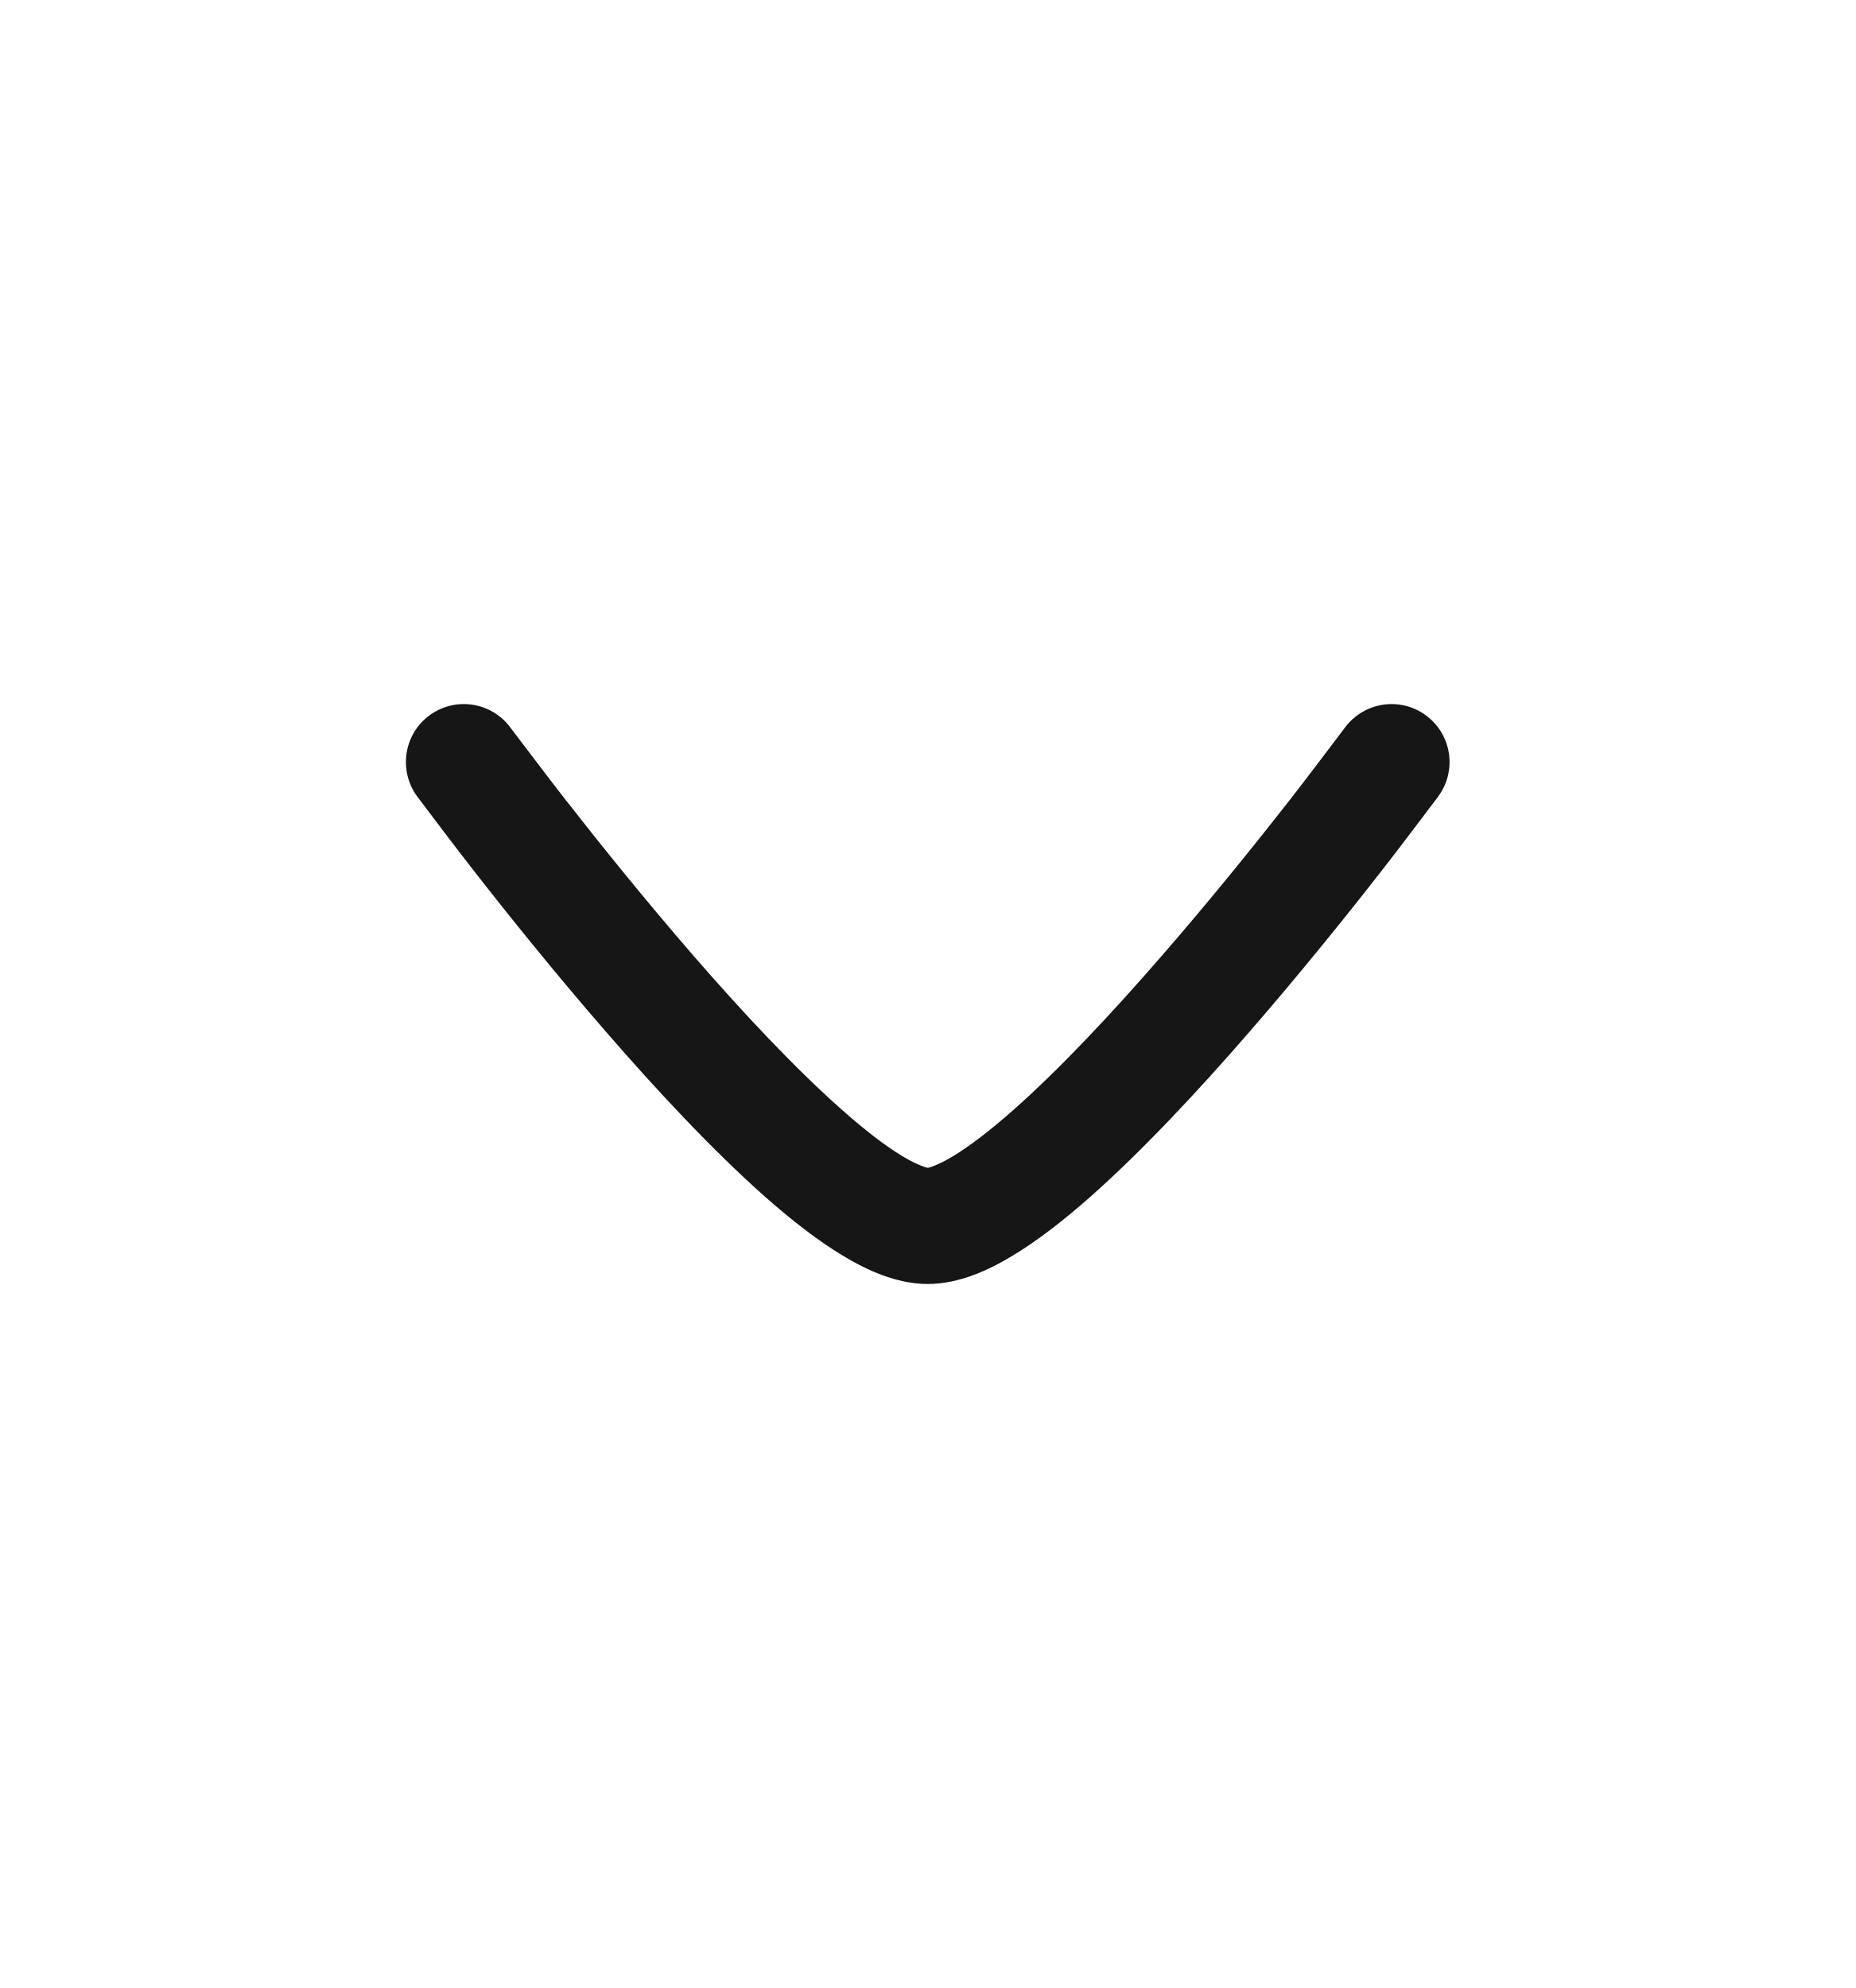
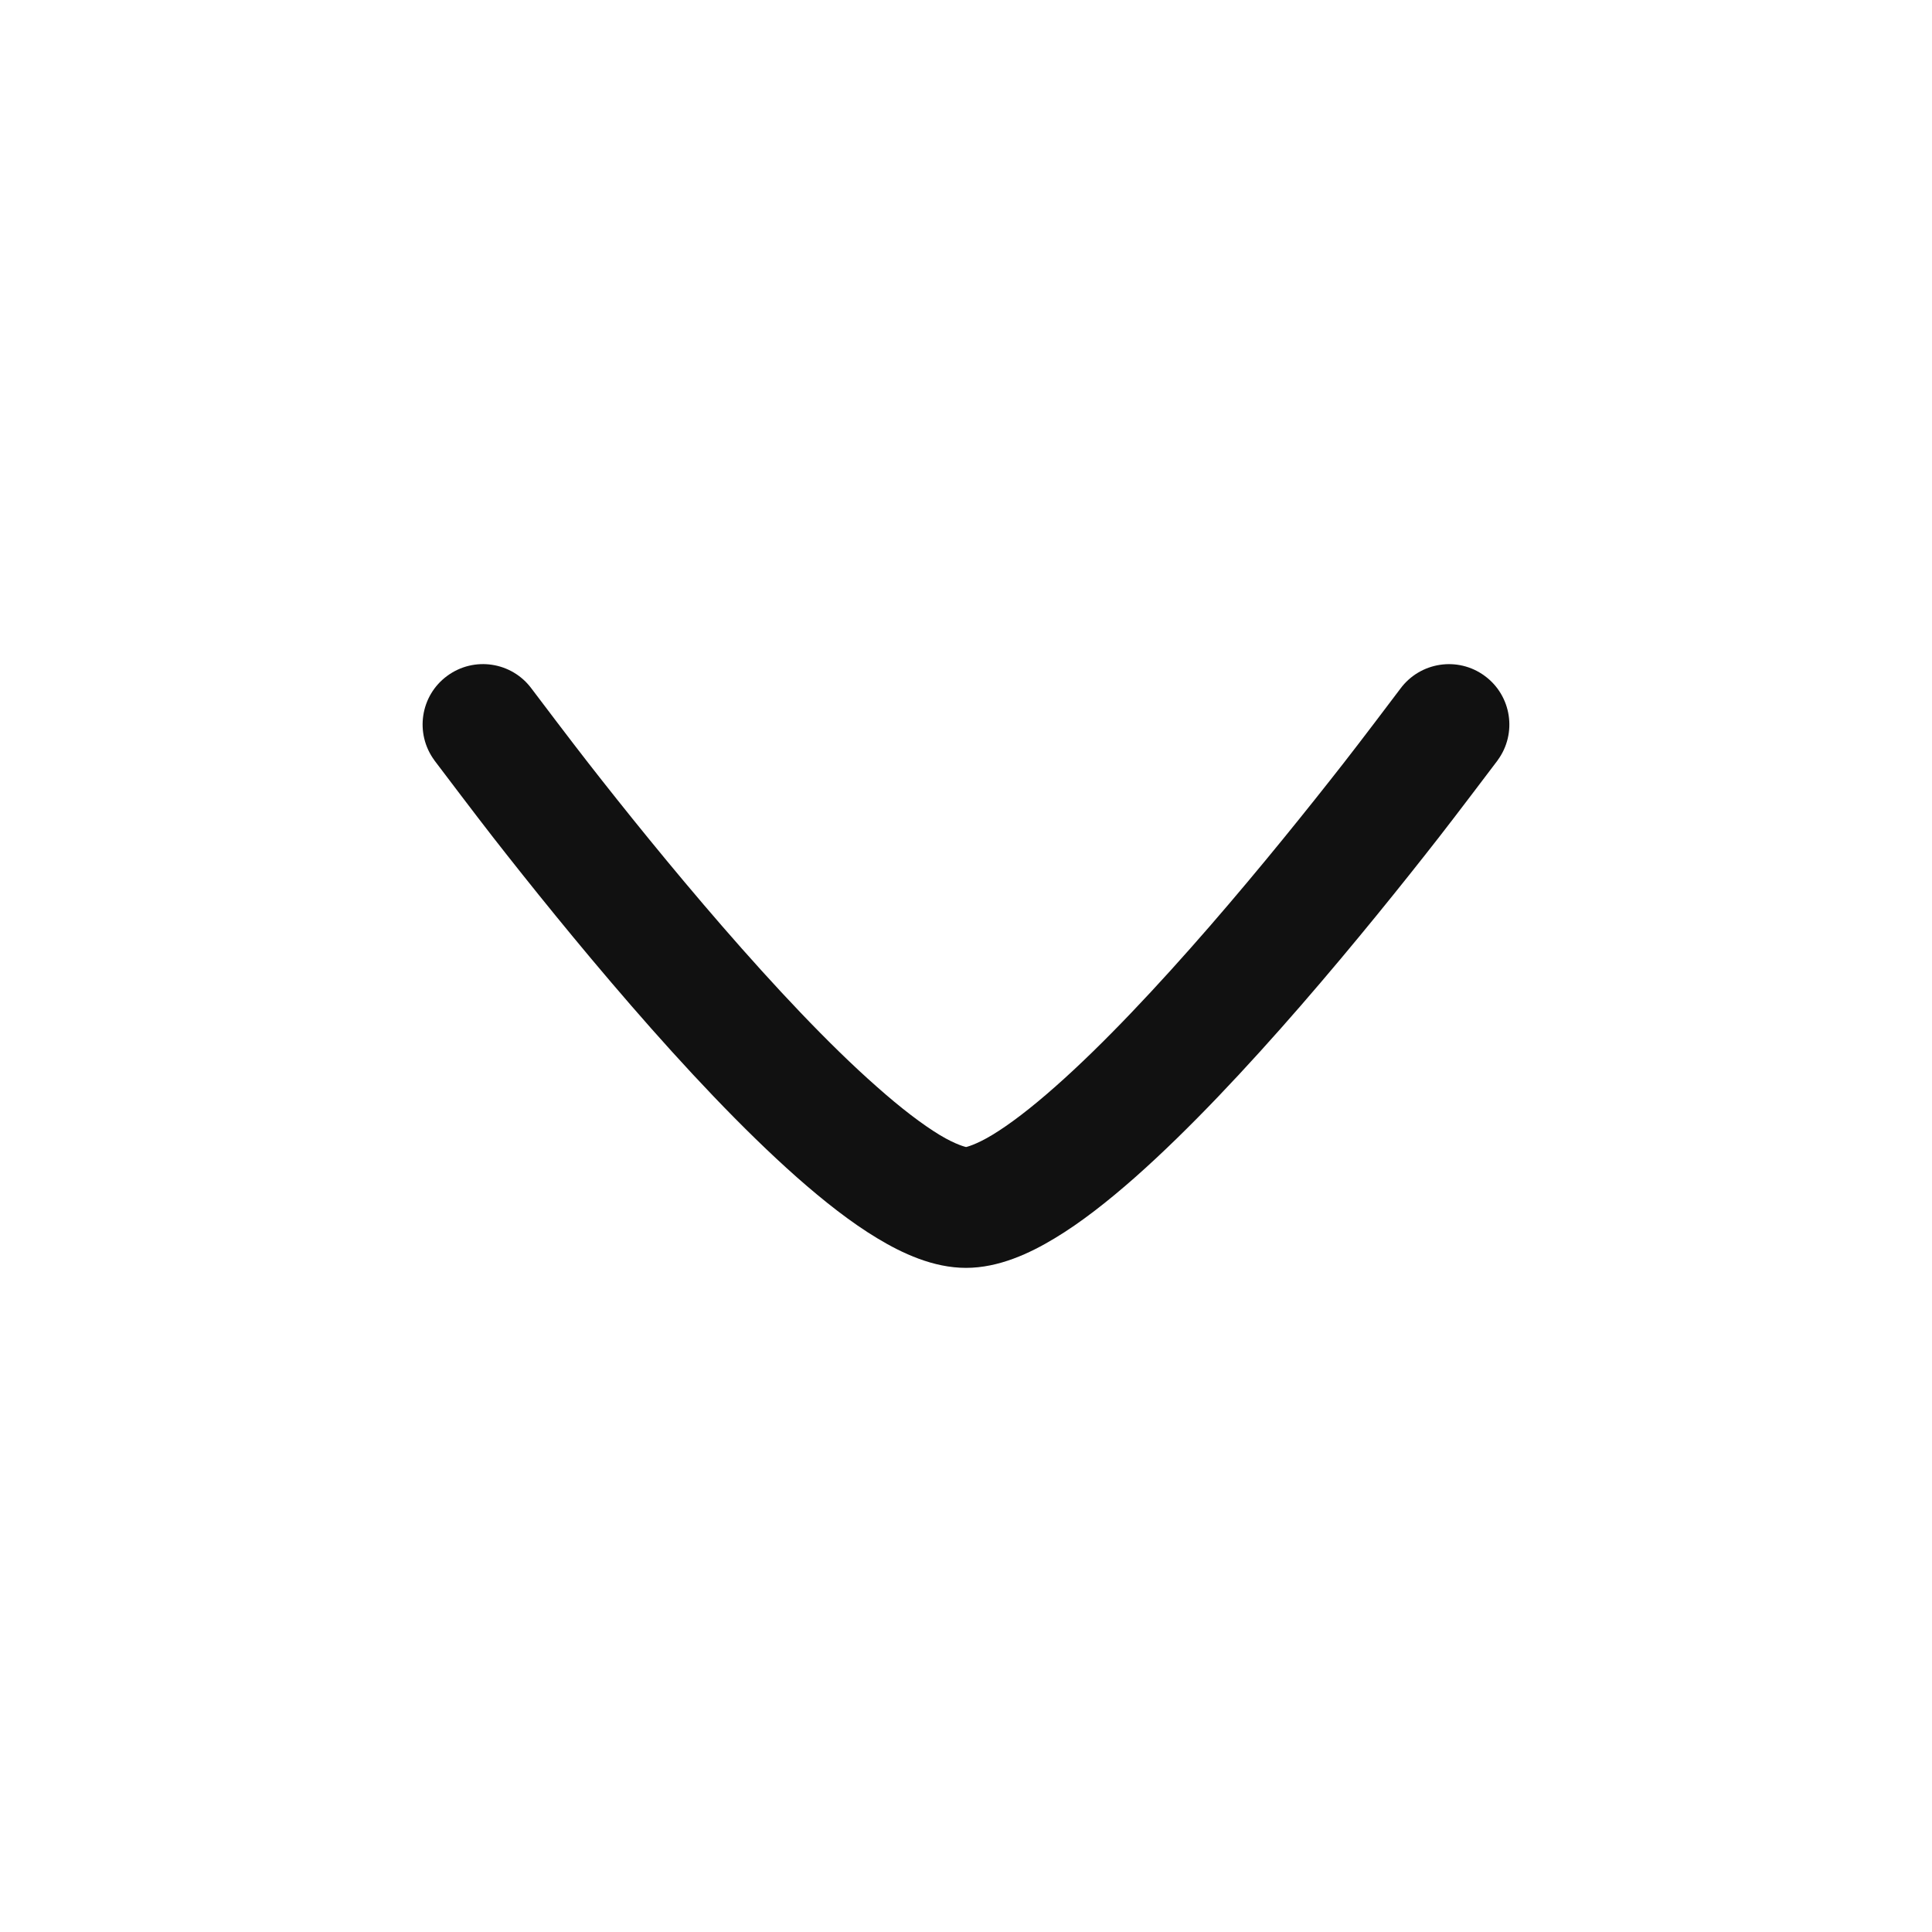
- <svg xmlns="http://www.w3.org/2000/svg" width="14" height="15" viewBox="0 0 14 15" fill="none">
-   <path d="M3.852 5.491C3.923 5.585 4.136 5.866 4.262 6.028C4.515 6.352 4.861 6.783 5.234 7.213C5.609 7.645 6.004 8.066 6.354 8.375C6.529 8.53 6.683 8.648 6.811 8.725C6.93 8.797 7.001 8.812 7.001 8.812C7.001 8.812 7.07 8.797 7.189 8.725C7.316 8.648 7.471 8.53 7.646 8.375C7.996 8.066 8.39 7.645 8.765 7.213C9.139 6.783 9.485 6.352 9.738 6.028C9.864 5.866 10.076 5.585 10.147 5.491C10.291 5.296 10.565 5.254 10.759 5.398C10.954 5.541 10.995 5.815 10.852 6.009L10.851 6.011C10.776 6.11 10.557 6.401 10.428 6.566C10.169 6.898 9.813 7.342 9.426 7.787C9.042 8.23 8.618 8.684 8.226 9.031C8.03 9.204 7.831 9.36 7.641 9.474C7.463 9.582 7.237 9.688 7 9.688C6.763 9.688 6.537 9.582 6.359 9.474C6.169 9.36 5.97 9.204 5.774 9.031C5.382 8.684 4.958 8.23 4.574 7.787C4.187 7.342 3.831 6.898 3.572 6.566C3.443 6.401 3.223 6.11 3.149 6.011L3.148 6.01C3.005 5.815 3.046 5.541 3.24 5.398C3.435 5.254 3.709 5.296 3.852 5.491Z" fill="#161616" />
+ <svg xmlns="http://www.w3.org/2000/svg" width="20" height="20" viewBox="0 0 20 20" fill="none">
+   <path d="M5.503 7.129C5.605 7.264 5.908 7.665 6.089 7.897C6.45 8.36 6.945 8.976 7.478 9.59C8.014 10.207 8.576 10.809 9.077 11.25C9.327 11.472 9.548 11.64 9.729 11.75C9.9 11.853 10.001 11.874 10.001 11.874C10.001 11.874 10.099 11.853 10.27 11.75C10.452 11.64 10.672 11.472 10.923 11.25C11.423 10.809 11.986 10.207 12.522 9.59C13.055 8.976 13.549 8.36 13.911 7.897C14.092 7.665 14.395 7.264 14.496 7.13C14.701 6.852 15.092 6.792 15.37 6.997C15.648 7.201 15.708 7.593 15.503 7.871L15.502 7.873C15.395 8.014 15.081 8.43 14.897 8.666C14.527 9.14 14.018 9.774 13.466 10.41C12.916 11.043 12.312 11.691 11.751 12.187C11.471 12.434 11.188 12.657 10.916 12.82C10.661 12.974 10.339 13.125 10 13.125C9.661 13.125 9.339 12.974 9.084 12.82C8.812 12.657 8.529 12.434 8.249 12.187C7.688 11.691 7.083 11.043 6.534 10.41C5.982 9.774 5.473 9.14 5.103 8.666C4.919 8.43 4.605 8.014 4.498 7.873L4.497 7.871C4.292 7.593 4.351 7.201 4.629 6.997C4.907 6.792 5.298 6.851 5.503 7.129Z" fill="#111111" />
</svg>
